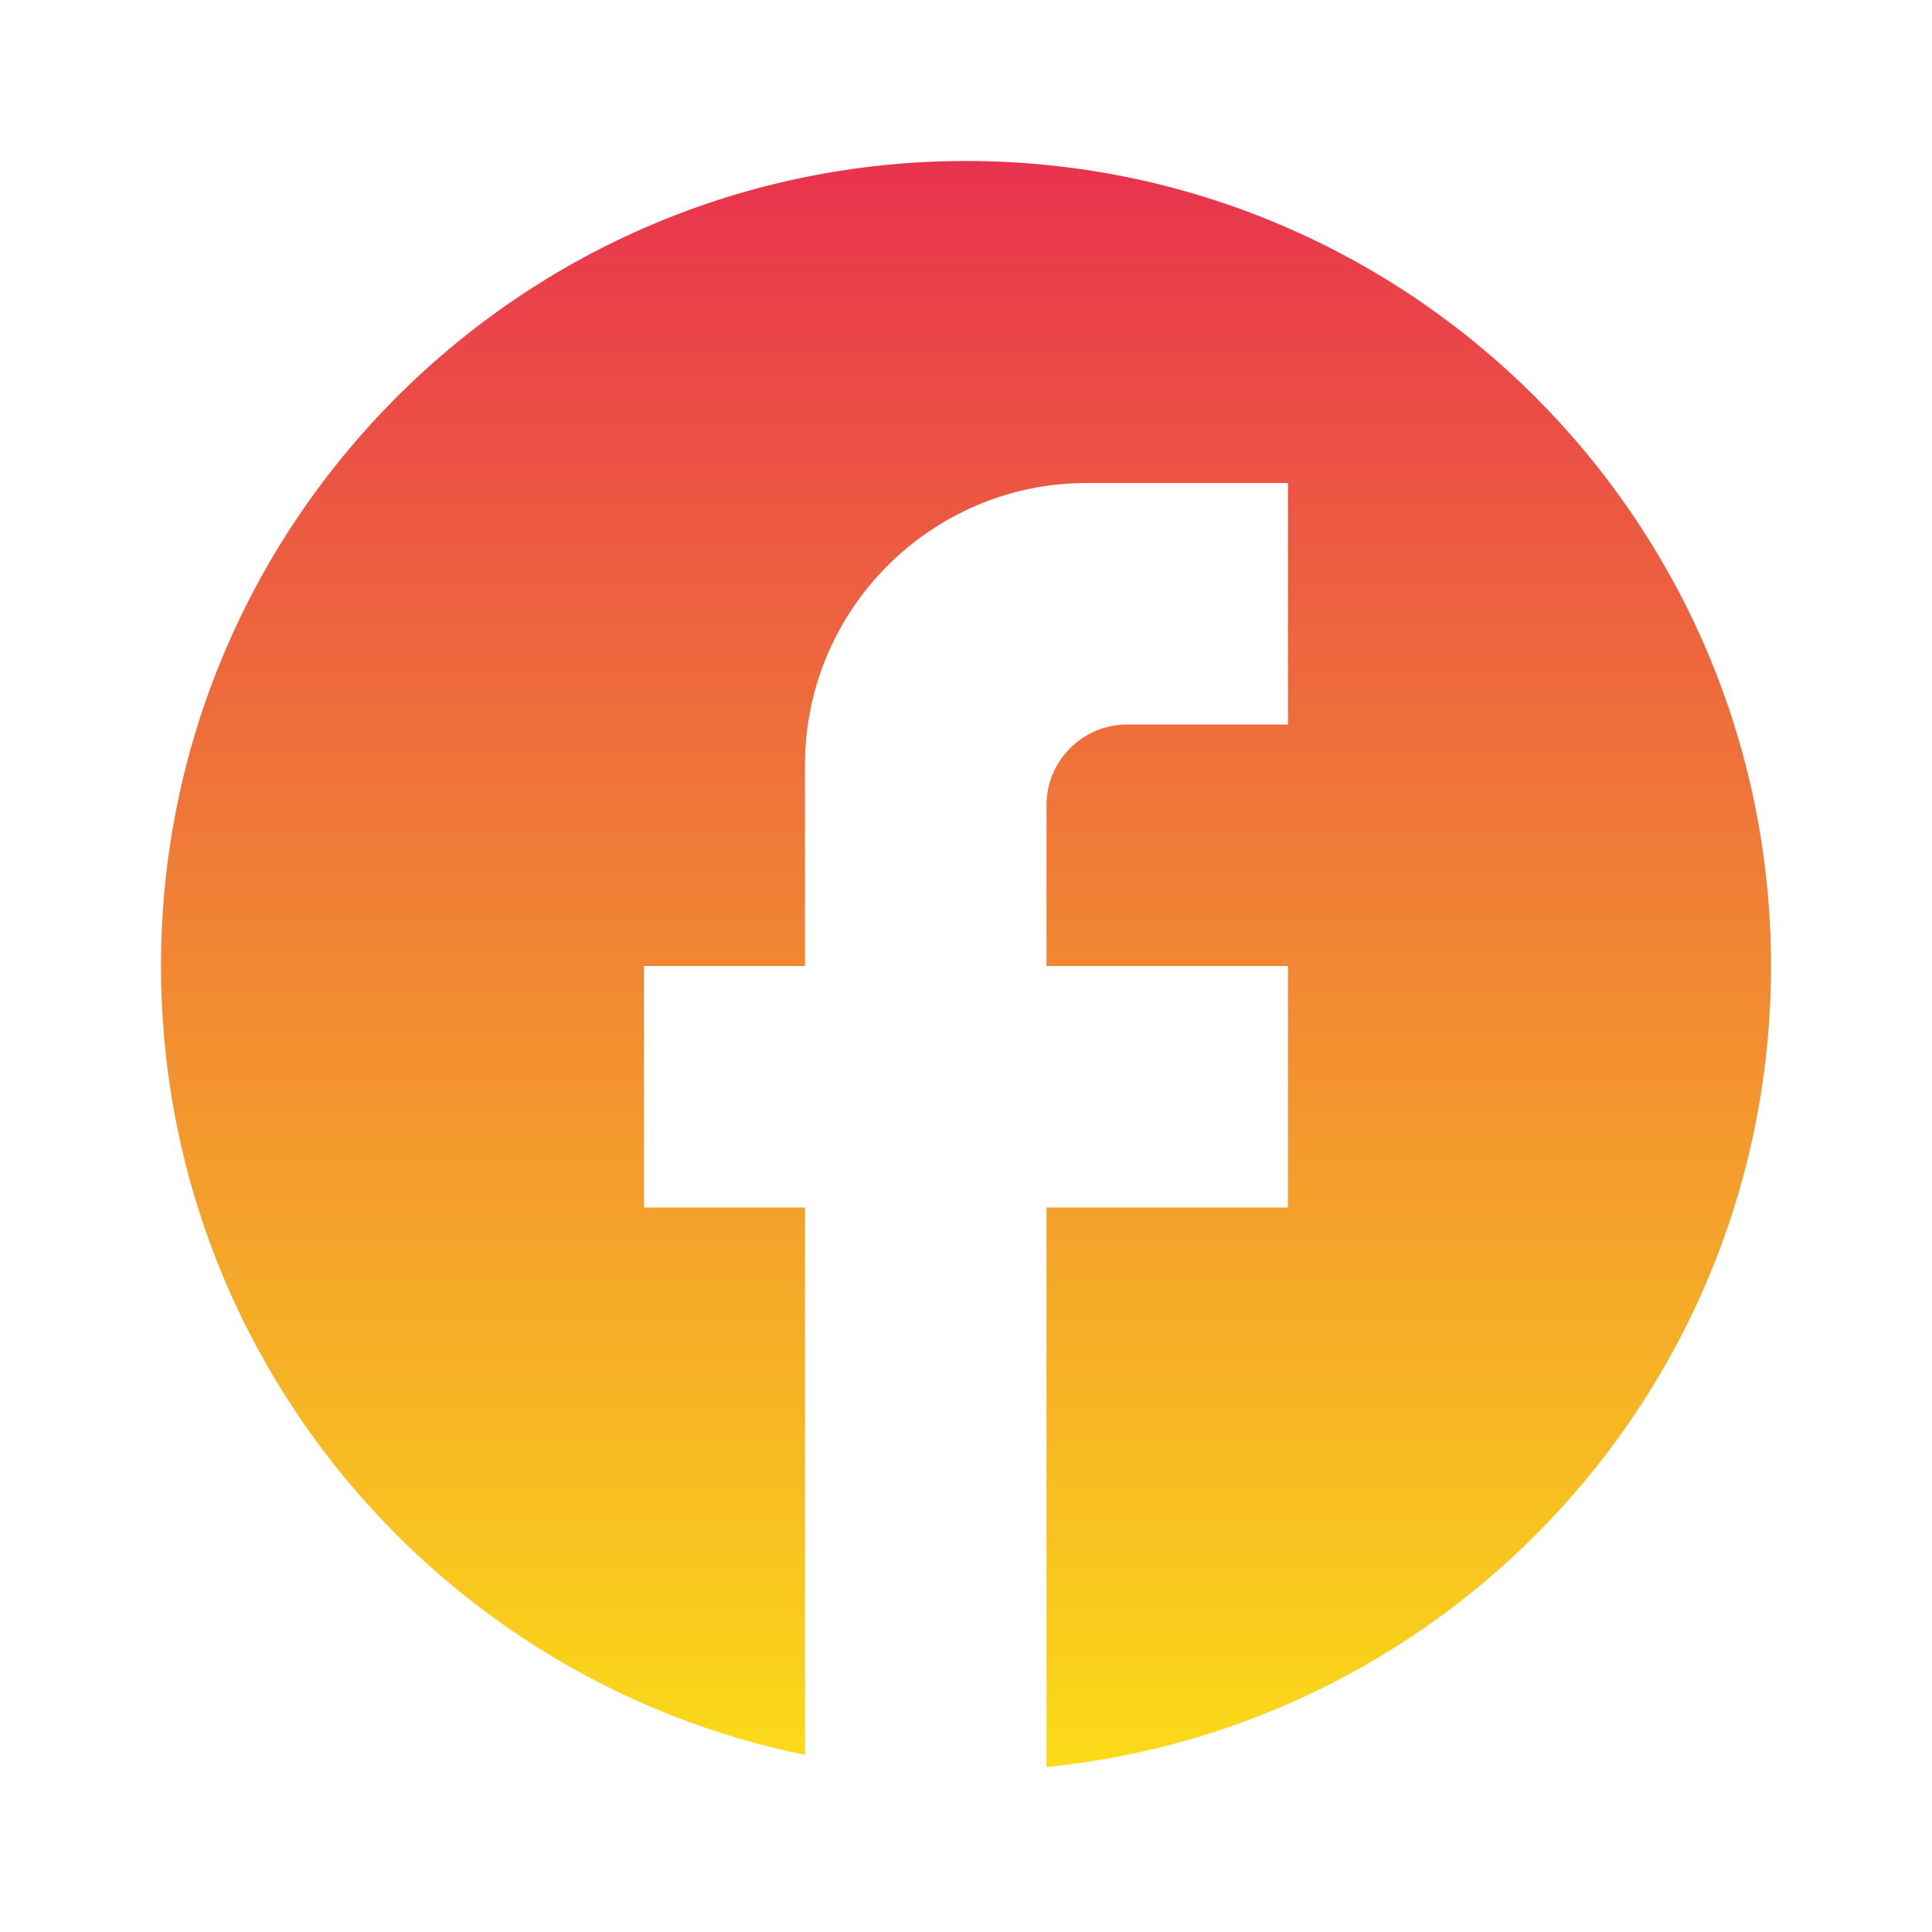
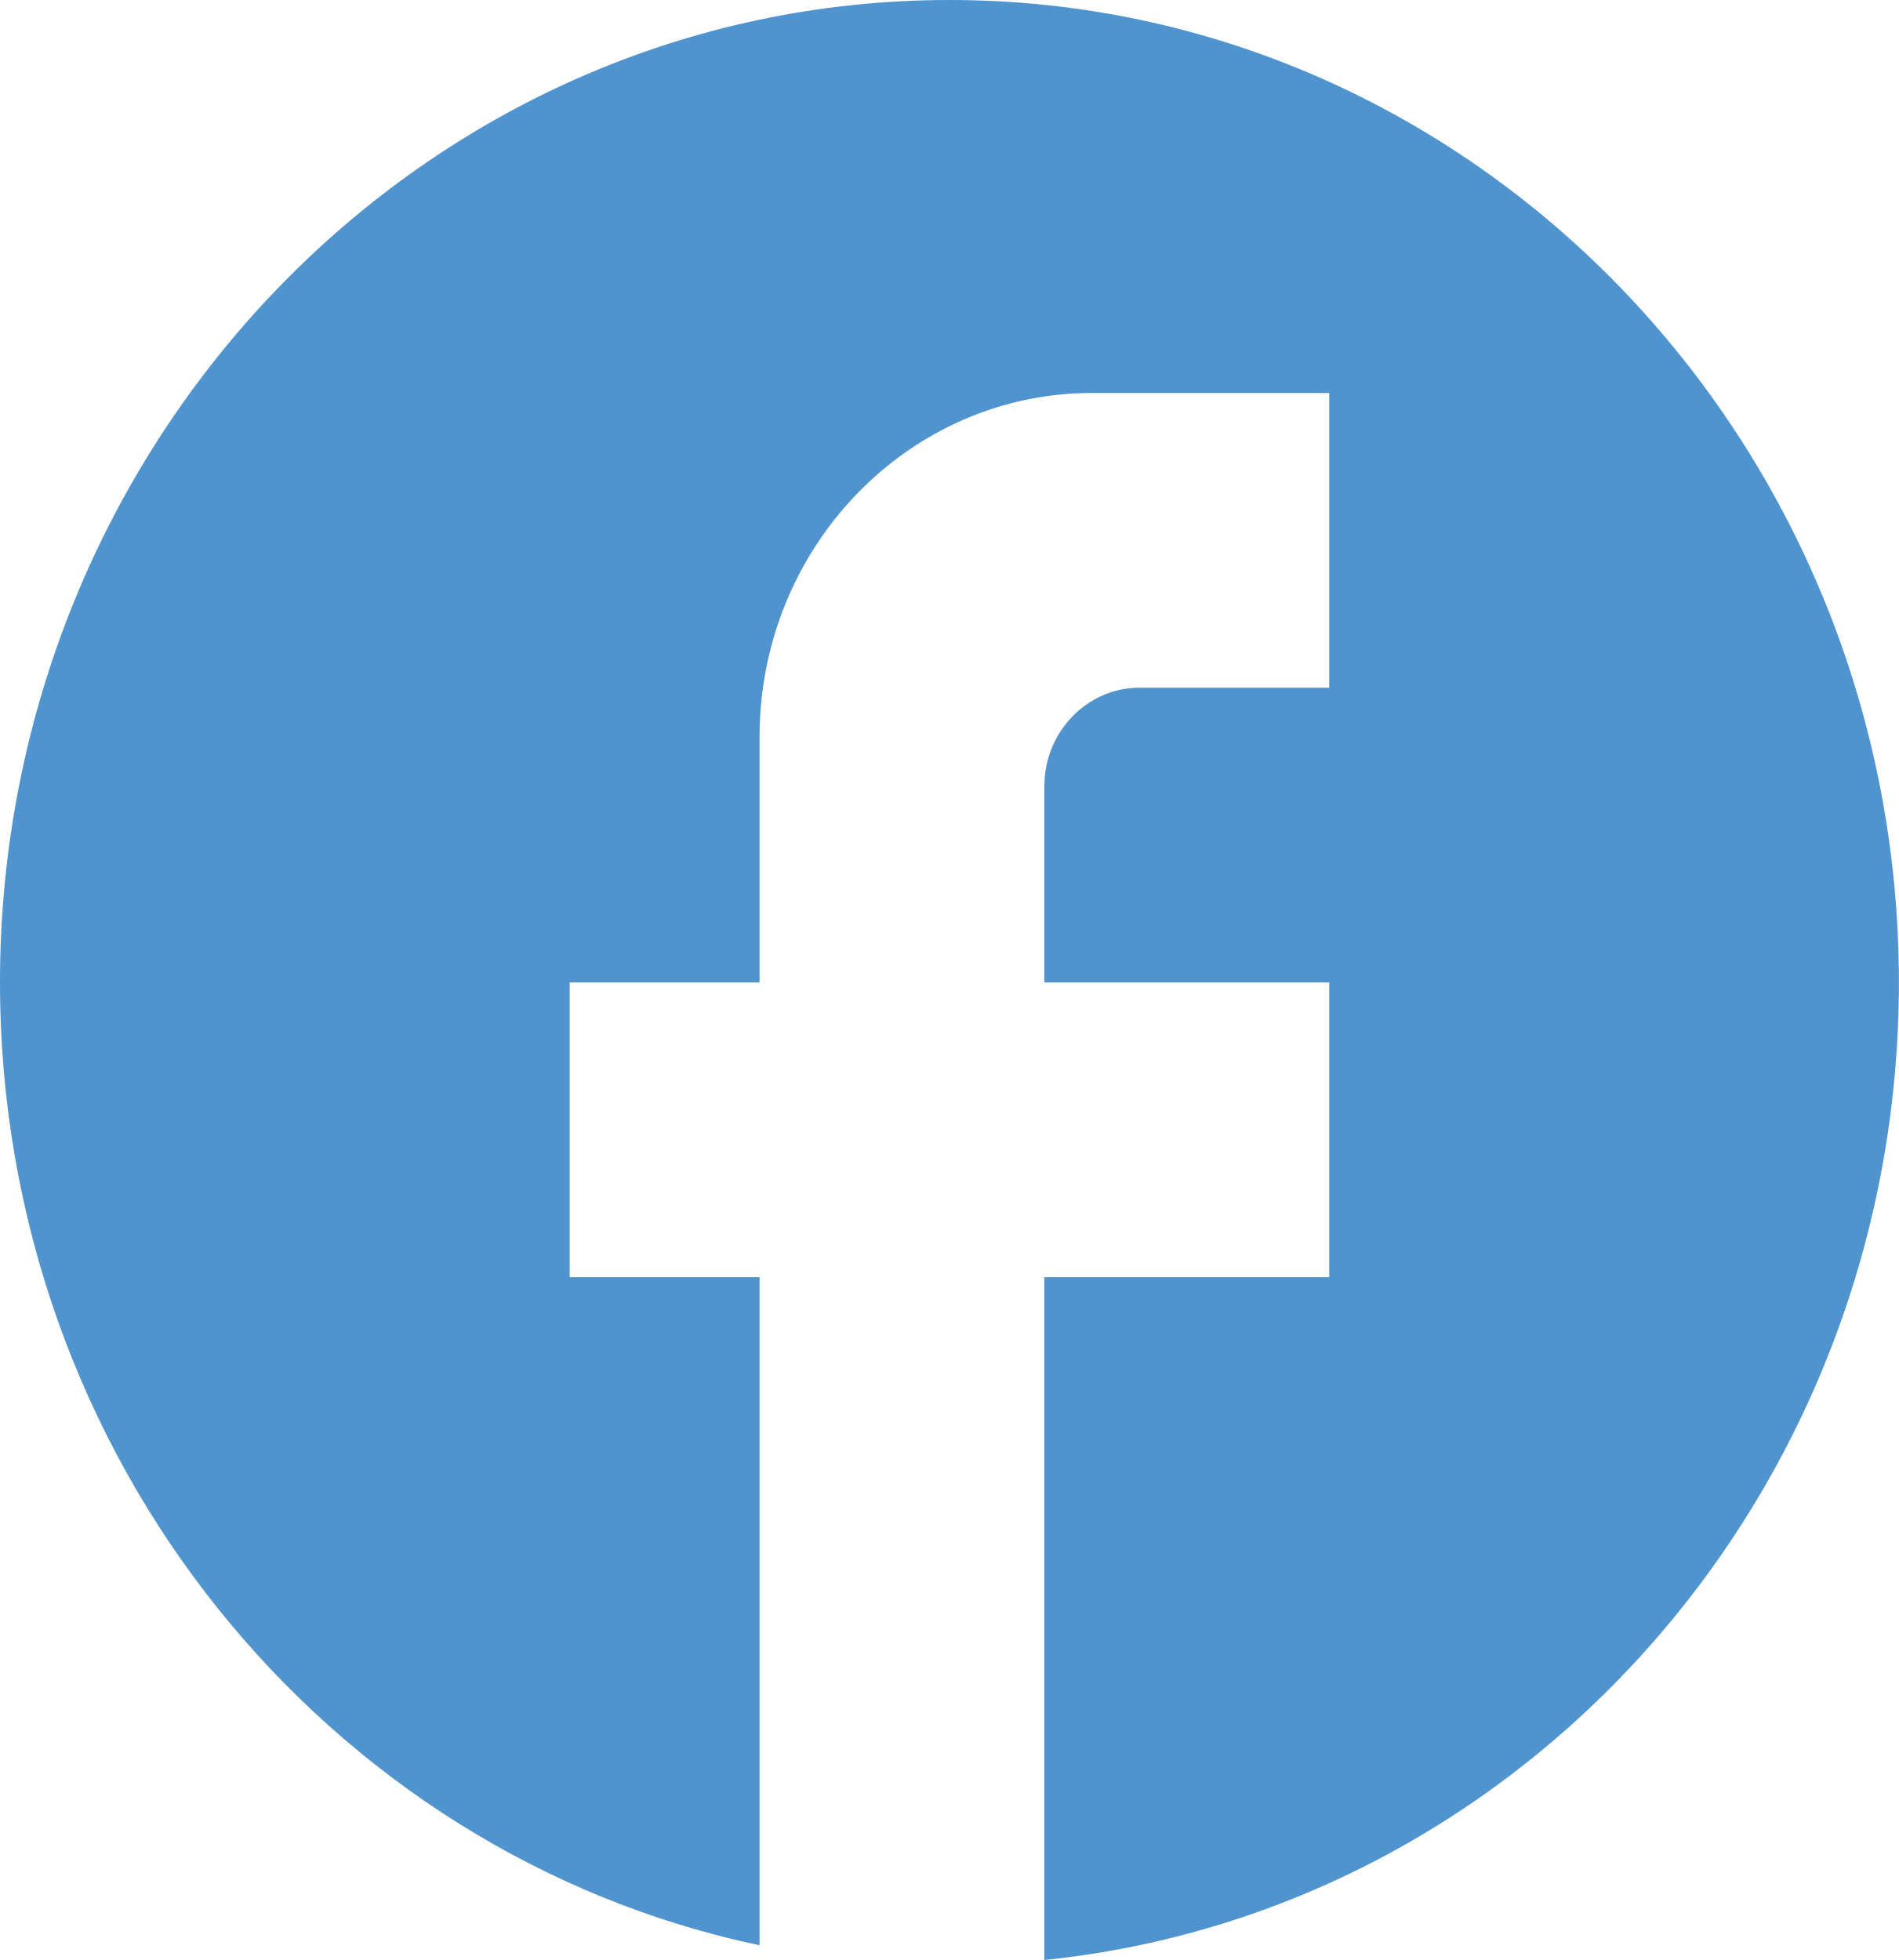
- <svg xmlns="http://www.w3.org/2000/svg" width="60" height="60" viewBox="0 0 60 60" fill="none">
-   <path d="M55 30C55 16.2 43.8 5 30 5C16.2 5 5 16.2 5 30C5 42.1 13.6 52.175 25 54.5V37.5H20V30H25V23.75C25 18.925 28.925 15 33.75 15H40V22.5H35C33.625 22.5 32.5 23.625 32.5 25V30H40V37.5H32.5V54.875C45.125 53.625 55 42.975 55 30Z" fill="url(#paint0_linear_64_2)" />
-   <defs>
-     <linearGradient id="paint0_linear_64_2" x1="30" y1="5" x2="30" y2="54.875" gradientUnits="userSpaceOnUse">
-       <stop stop-color="#E8334E" />
-       <stop offset="1" stop-color="#FBDB18" />
-     </linearGradient>
-   </defs>
+ <svg xmlns="http://www.w3.org/2000/svg" width="62" height="64" viewBox="0 0 62 64" fill="none">
+   <path d="M62 32.08C62 14.372 48.112 0 31 0C13.888 0 0 14.372 0 32.08C0 47.607 10.664 60.535 24.8 63.519V41.704H18.6V32.08H24.8V24.06C24.8 17.869 29.667 12.832 35.65 12.832H43.4V22.456H37.2C35.495 22.456 34.1 23.9 34.1 25.664V32.08H43.4V41.704H34.1V64C49.755 62.396 62 48.73 62 32.08Z" fill="#4F93CF" />
</svg>
